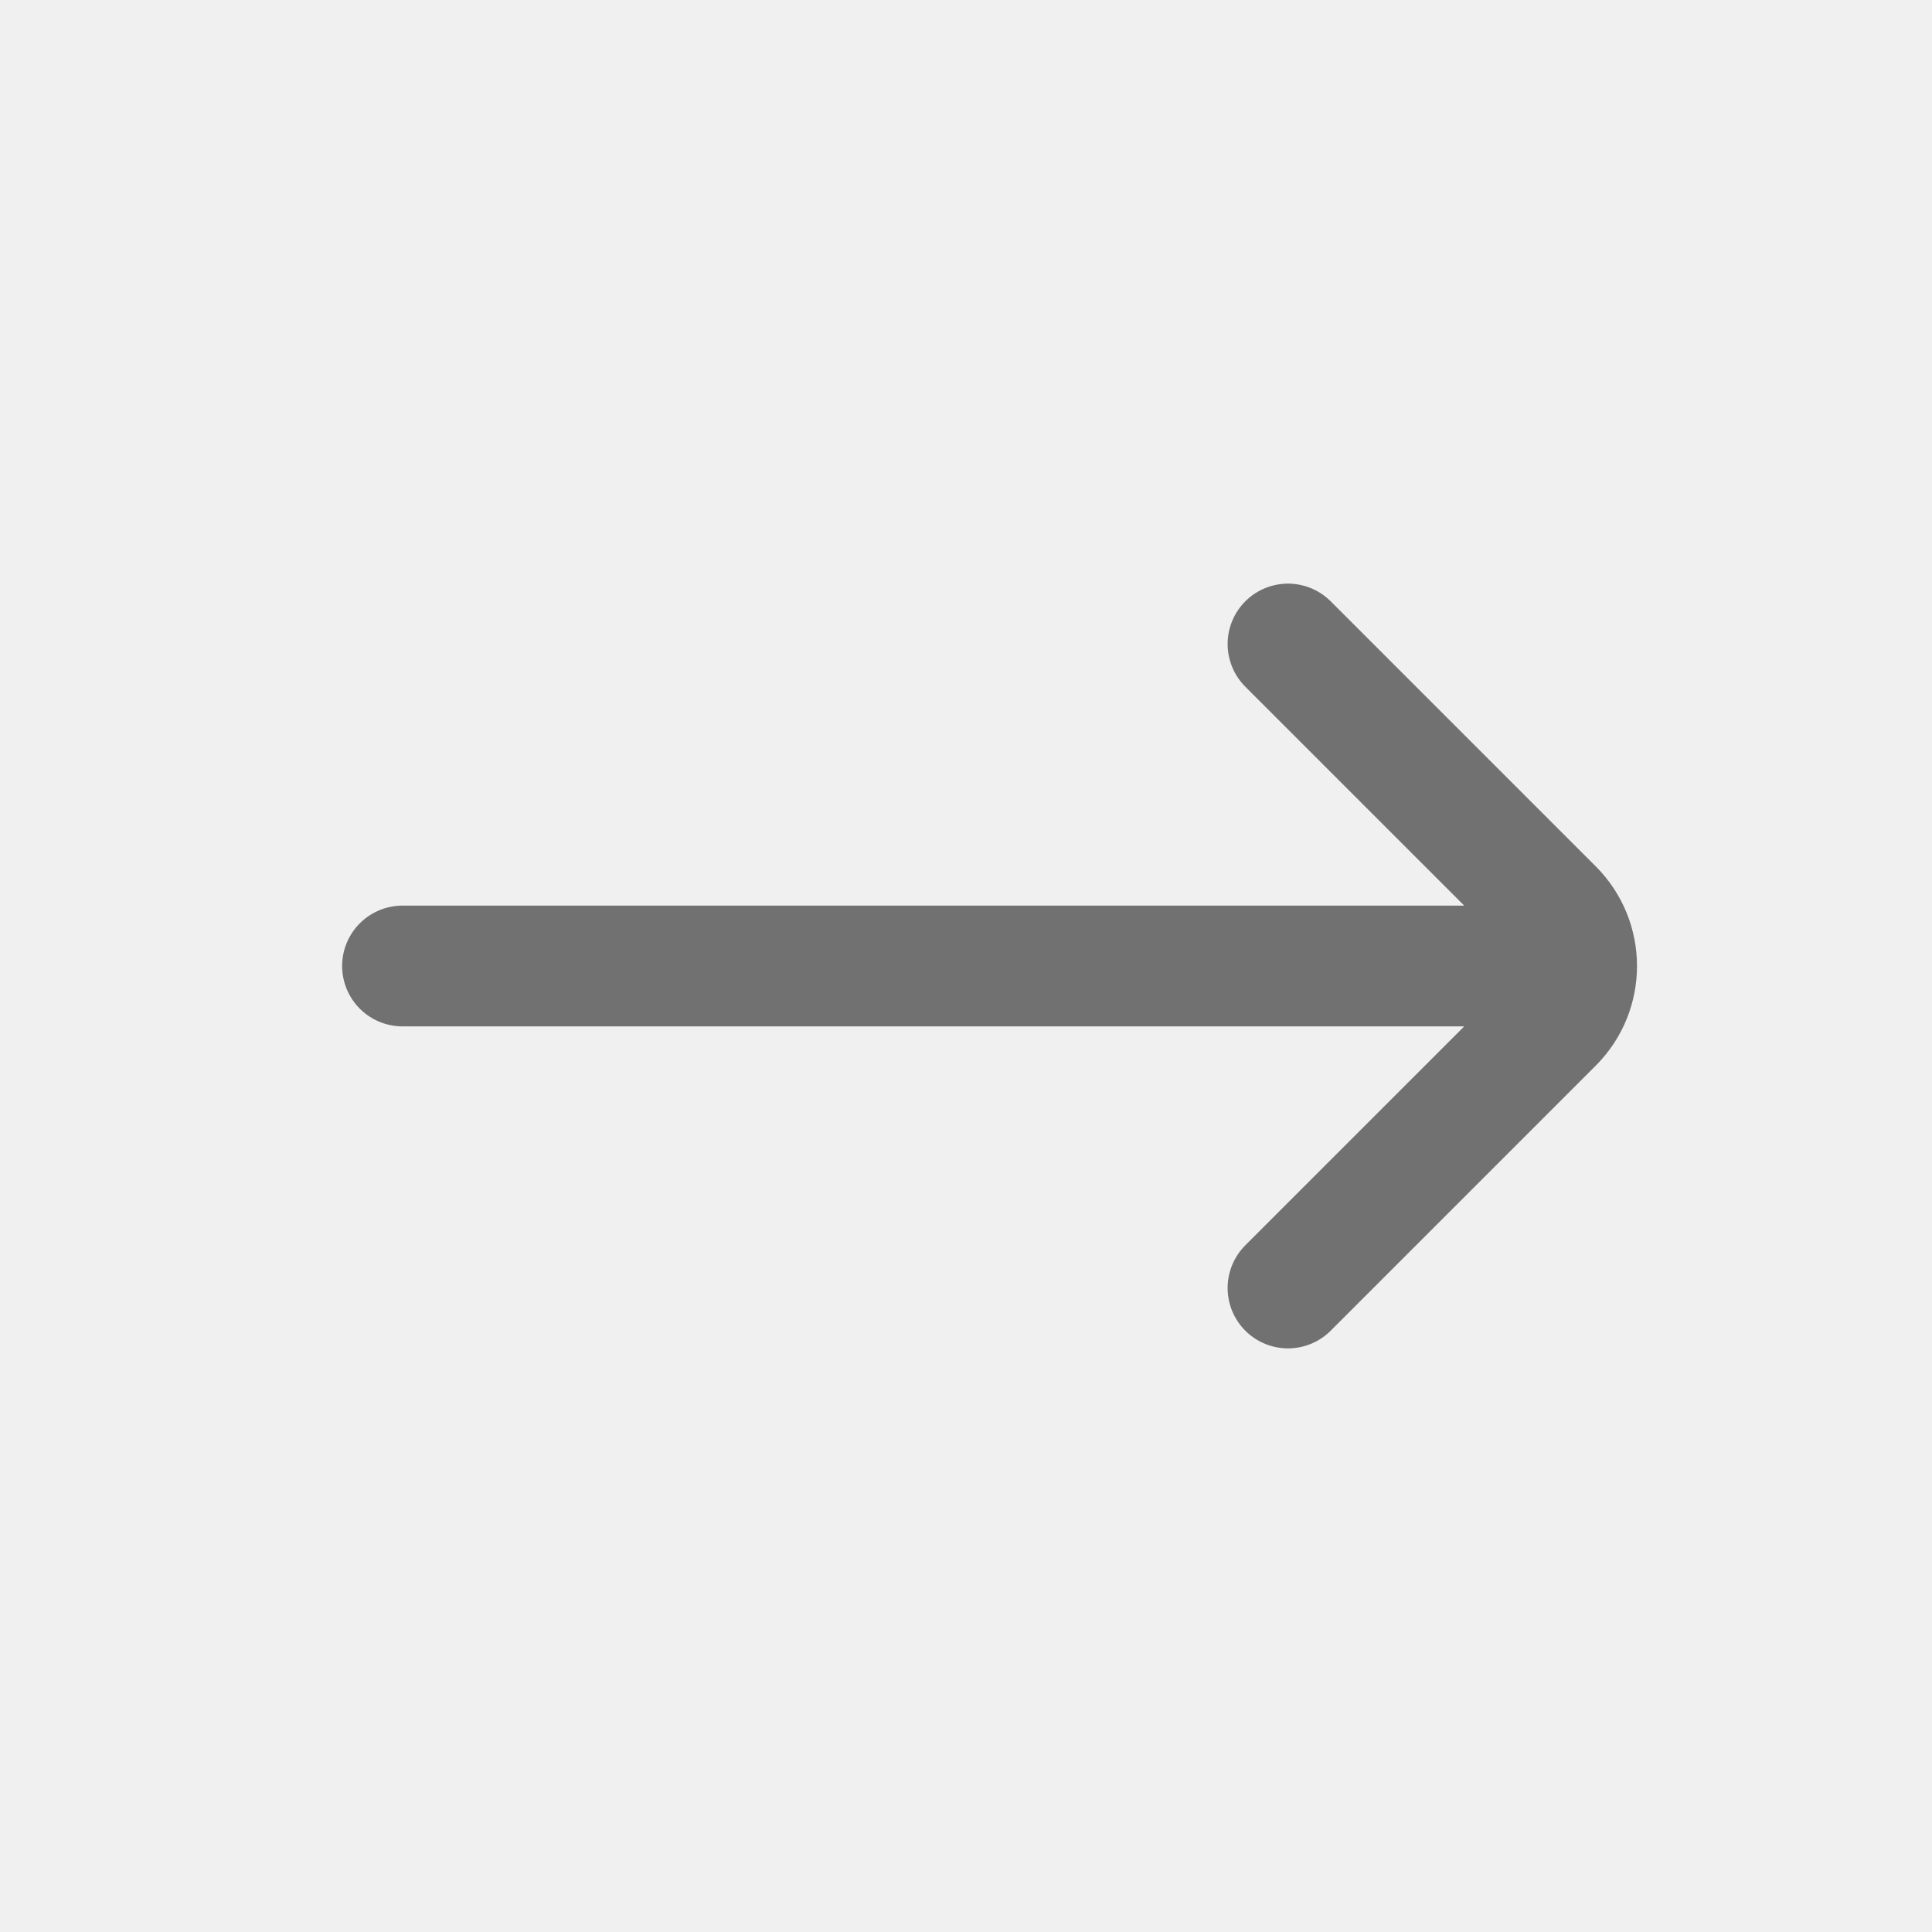
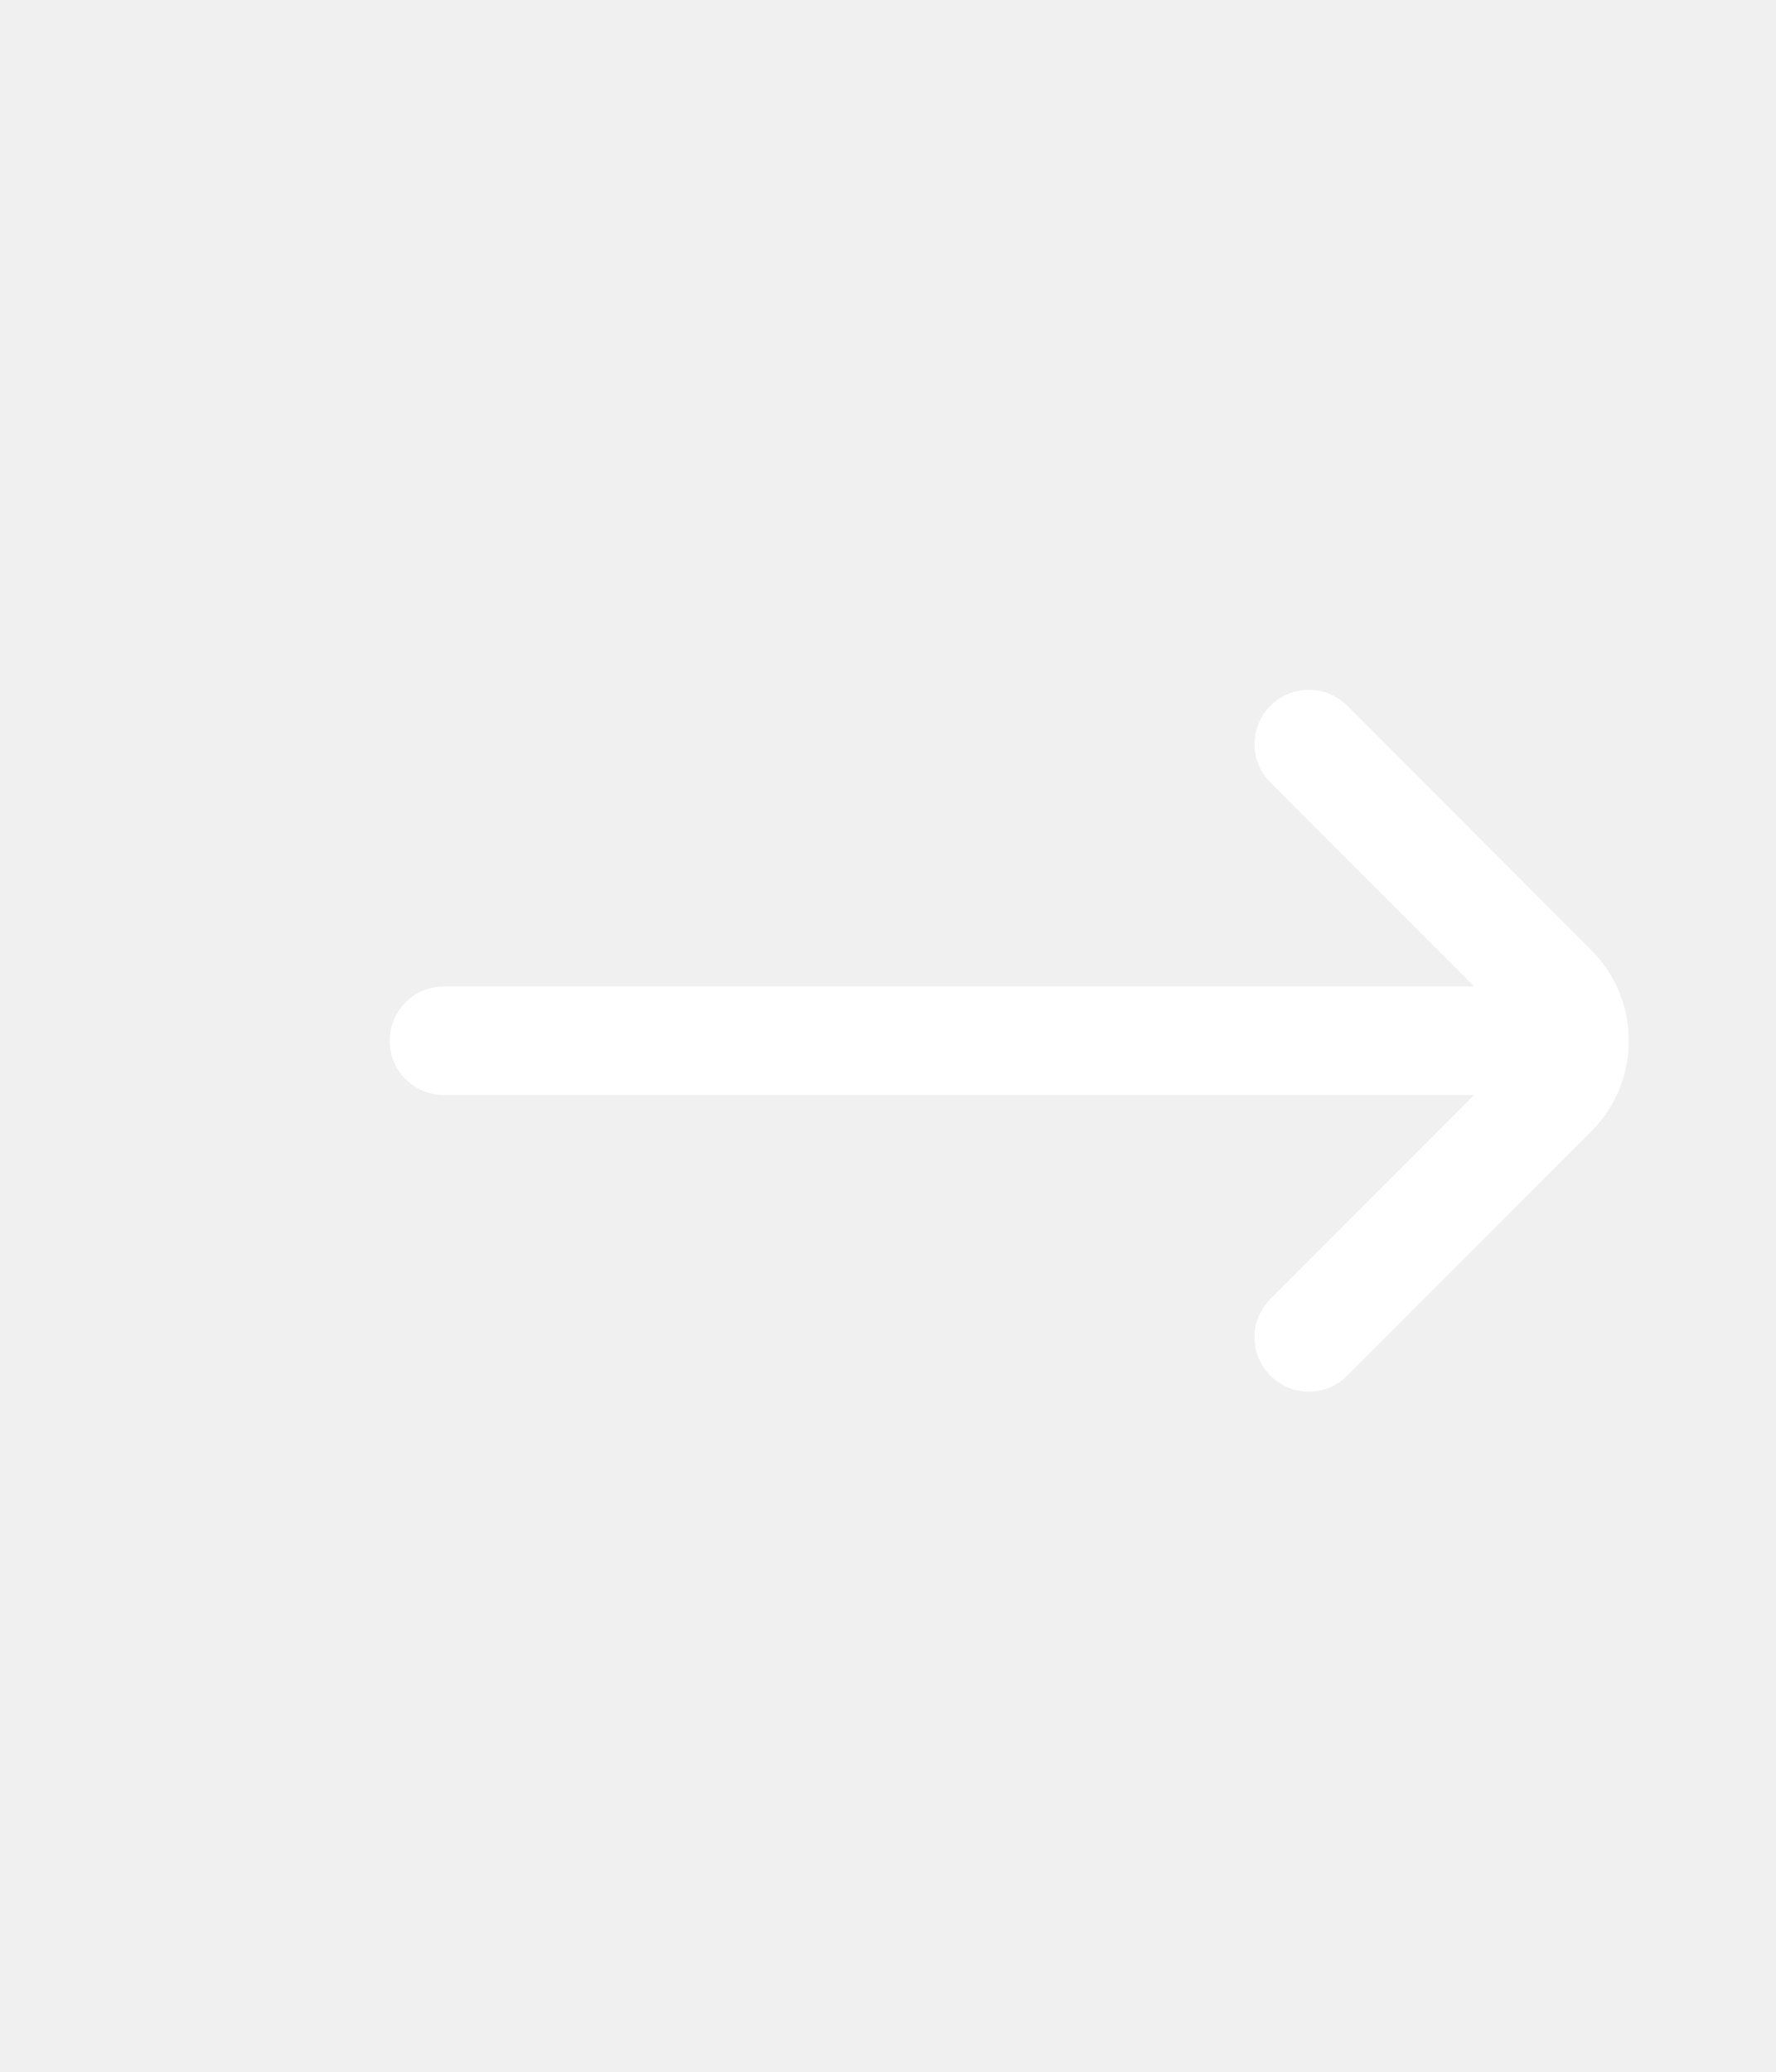
- <svg xmlns="http://www.w3.org/2000/svg" width="24" height="24" viewBox="0 0 24 24" fill="none">
-   <path d="M16 16L19.293 12.707C19.683 12.317 19.683 11.683 19.293 11.293L16 8M19 12L5 12" stroke="#717171" stroke-width="1.5" stroke-linecap="round" />
+ <svg xmlns="http://www.w3.org/2000/svg" width="6" height="7" viewBox="0 0 6 7" fill="none">
+   <path d="M4.422 4.518L5.246 3.693C5.344 3.595 5.344 3.437 5.246 3.339L4.422 2.514M5.173 3.516L1.5 3.516" stroke="white" stroke-width="0.367" stroke-linecap="round" />
</svg>
